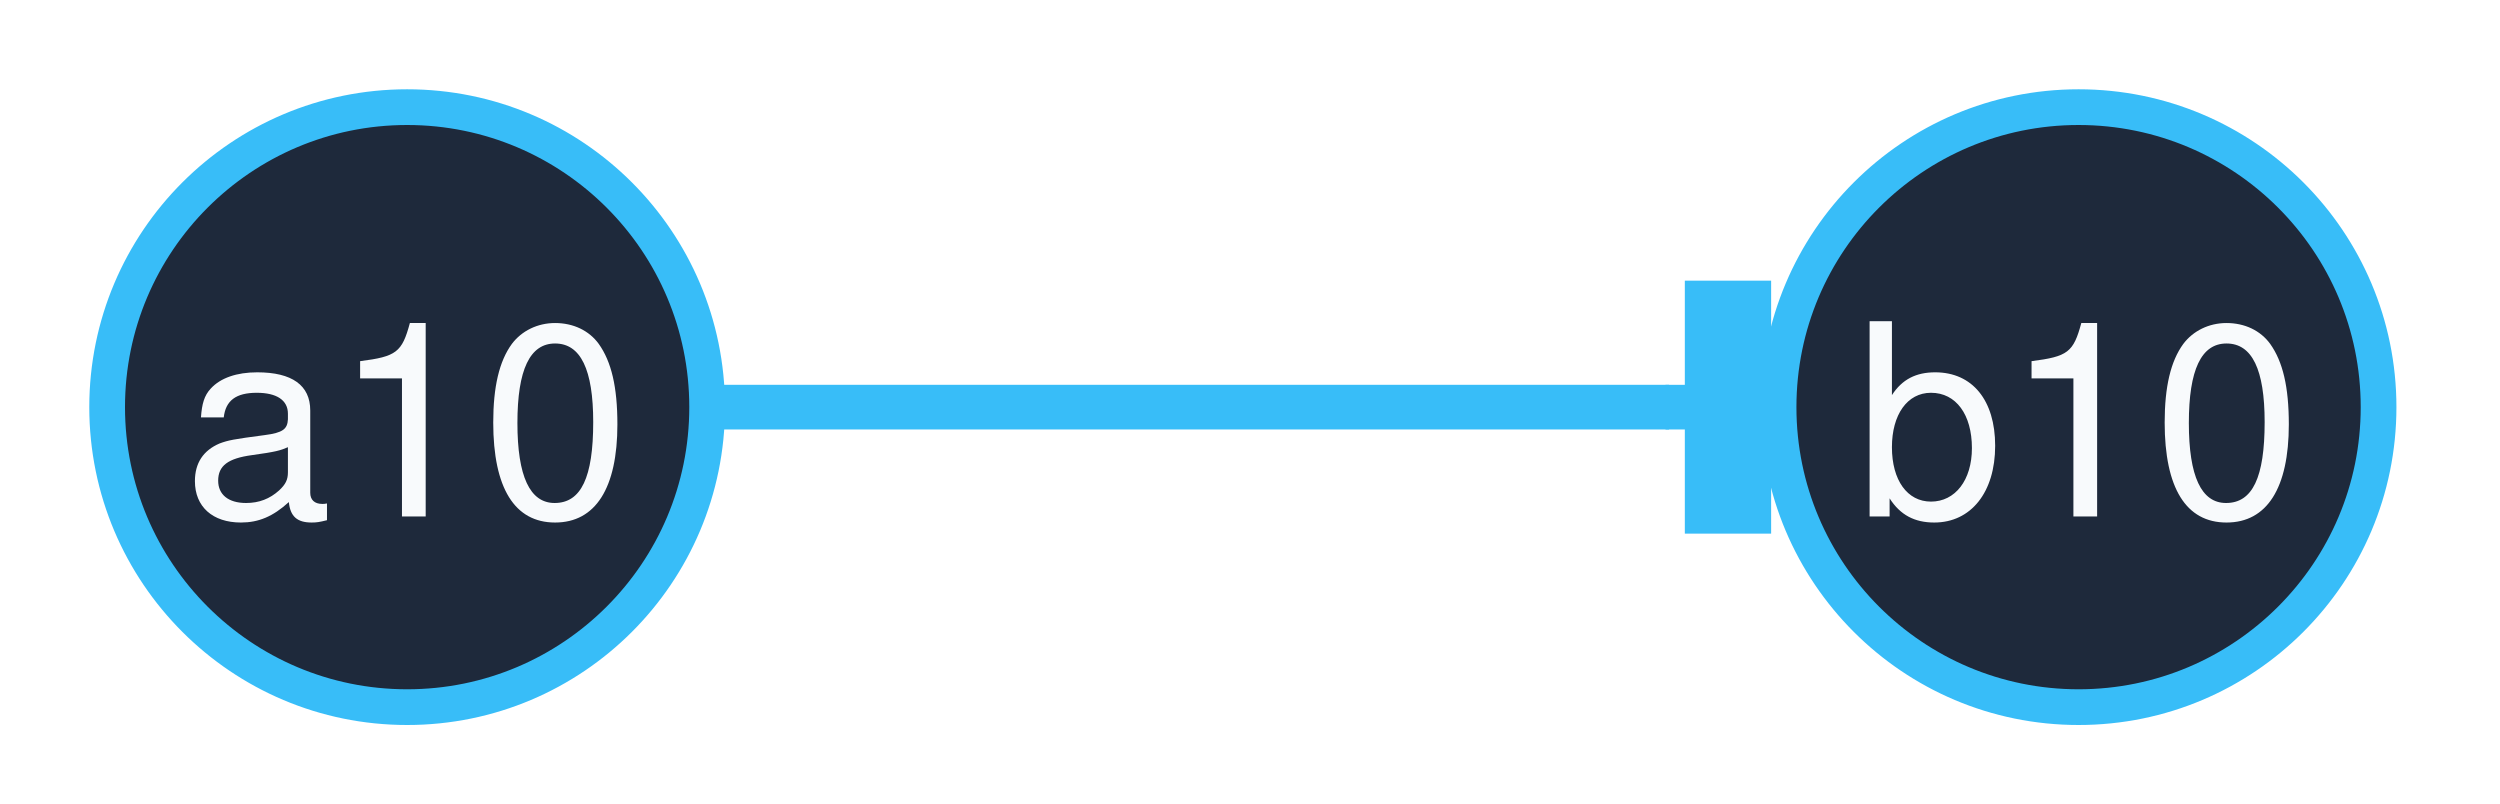
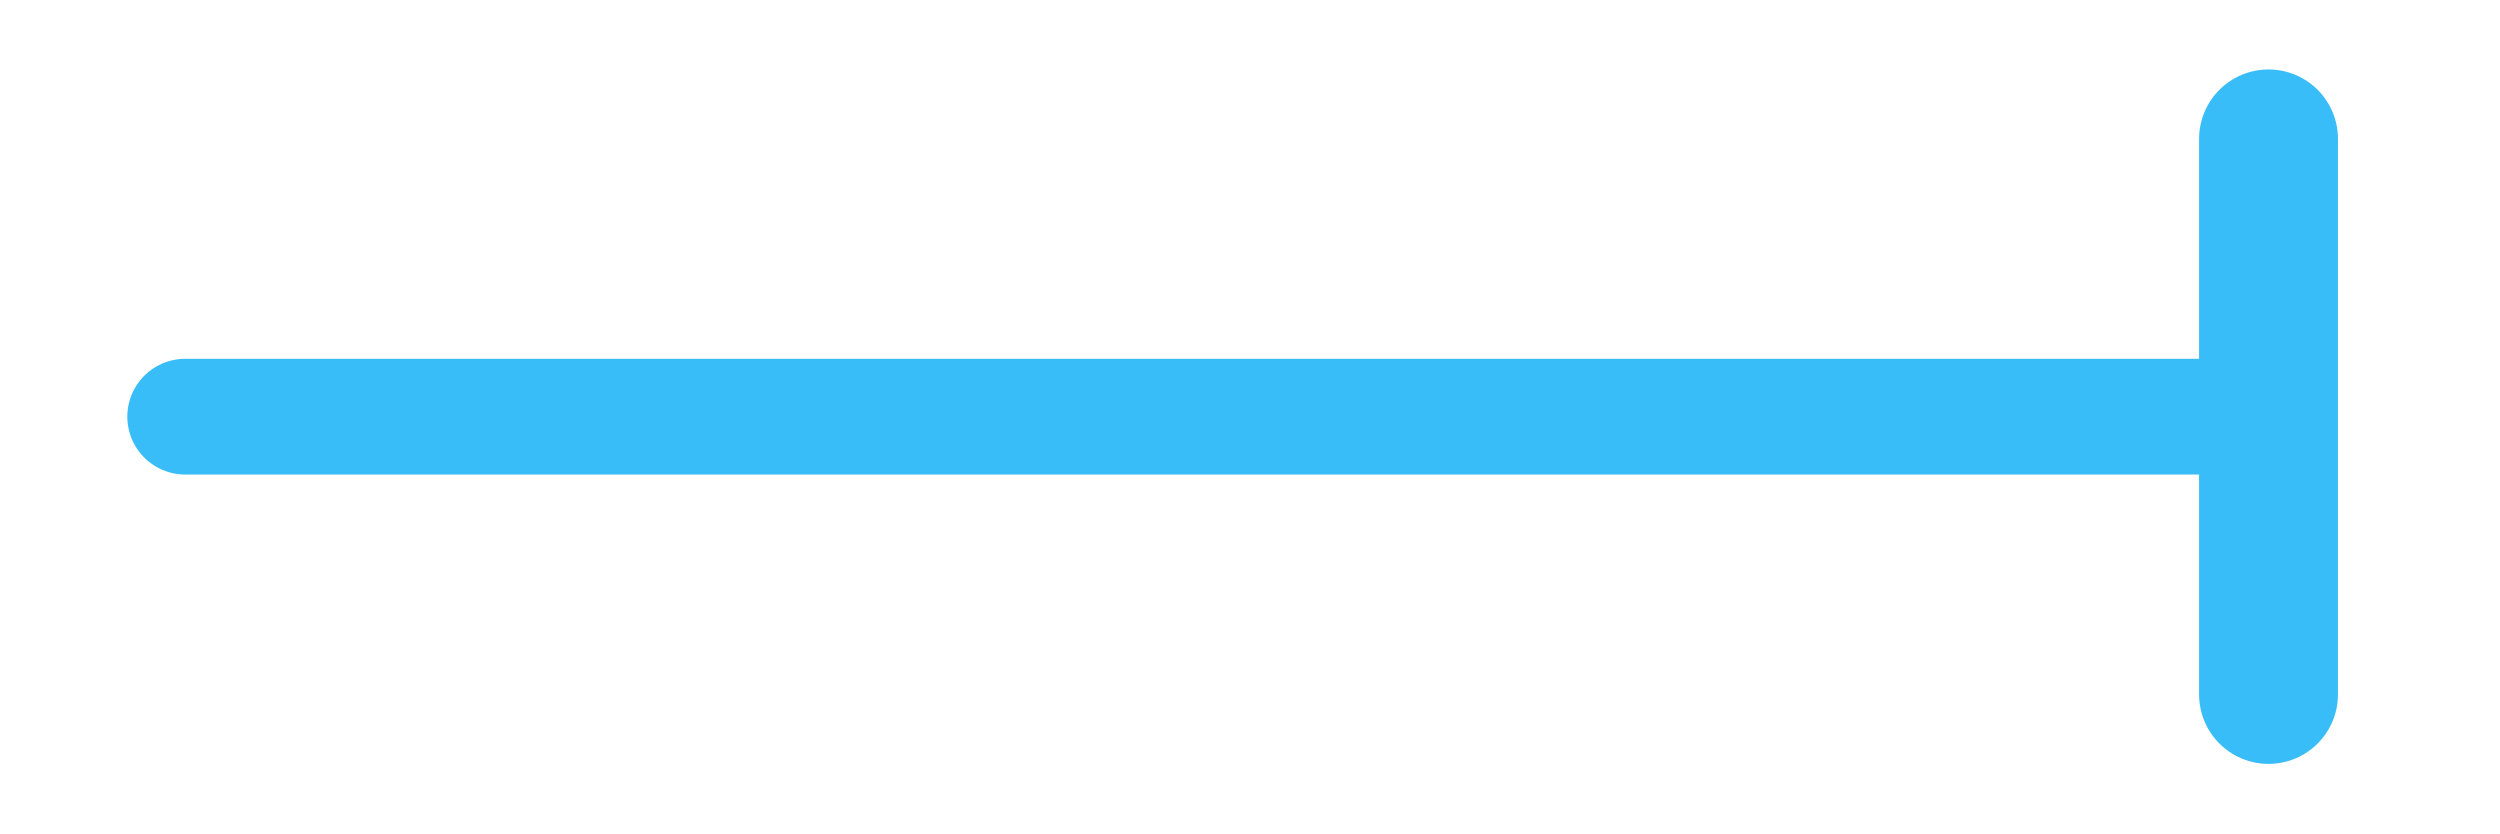
- <svg xmlns="http://www.w3.org/2000/svg" width="84pt" height="27pt" viewBox="0.00 0.00 84.00 27.00">
-   <g id="graph0" class="graph" transform="scale(1 1) rotate(0) translate(3.6 23.76)">
-     <g id="node1" class="node">
-       <ellipse fill="#1e293b" stroke="#38bdf8" stroke-width="1.2" cx="10.08" cy="-10.08" rx="10.08" ry="10.08" />
-       <text xml:space="preserve" text-anchor="middle" x="10.08" y="-6.41" font-family="Helvetica,sans-Serif" font-size="9.00" fill="#f8fafc">a10</text>
-     </g>
-     <g id="node2" class="node">
-       <ellipse fill="#1e293b" stroke="#38bdf8" stroke-width="1.2" cx="66.24" cy="-10.08" rx="10.08" ry="10.08" />
-       <text xml:space="preserve" text-anchor="middle" x="66.24" y="-6.41" font-family="Helvetica,sans-Serif" font-size="9.00" fill="#f8fafc">b10</text>
-     </g>
-     <g id="edge1" class="edge">
-       <path fill="none" stroke="#38bdf8" stroke-width="1.5" d="M20.51,-10.08C29.37,-10.08 42.68,-10.08 52.48,-10.08" />
-       <polygon fill="#38bdf8" stroke="#38bdf8" stroke-width="1.5" points="55.16,-6.58 55.16,-13.58 53.76,-13.58 53.76,-6.58 55.16,-6.58" />
-       <polyline fill="none" stroke="#38bdf8" stroke-width="1.5" points="55.86,-10.08 52.36,-10.08" />
-     </g>
-   </g>
+ <svg xmlns="http://www.w3.org/2000/svg" viewBox="0 0 54 18" width="54" height="18">
+   <line x1="4" y1="9" x2="49" y2="9" stroke="#38bdf8" stroke-width="2.5" stroke-linecap="round" />
+   <line x1="49" y1="3" x2="49" y2="15" stroke="#38bdf8" stroke-width="3" stroke-linecap="round" />
</svg>
